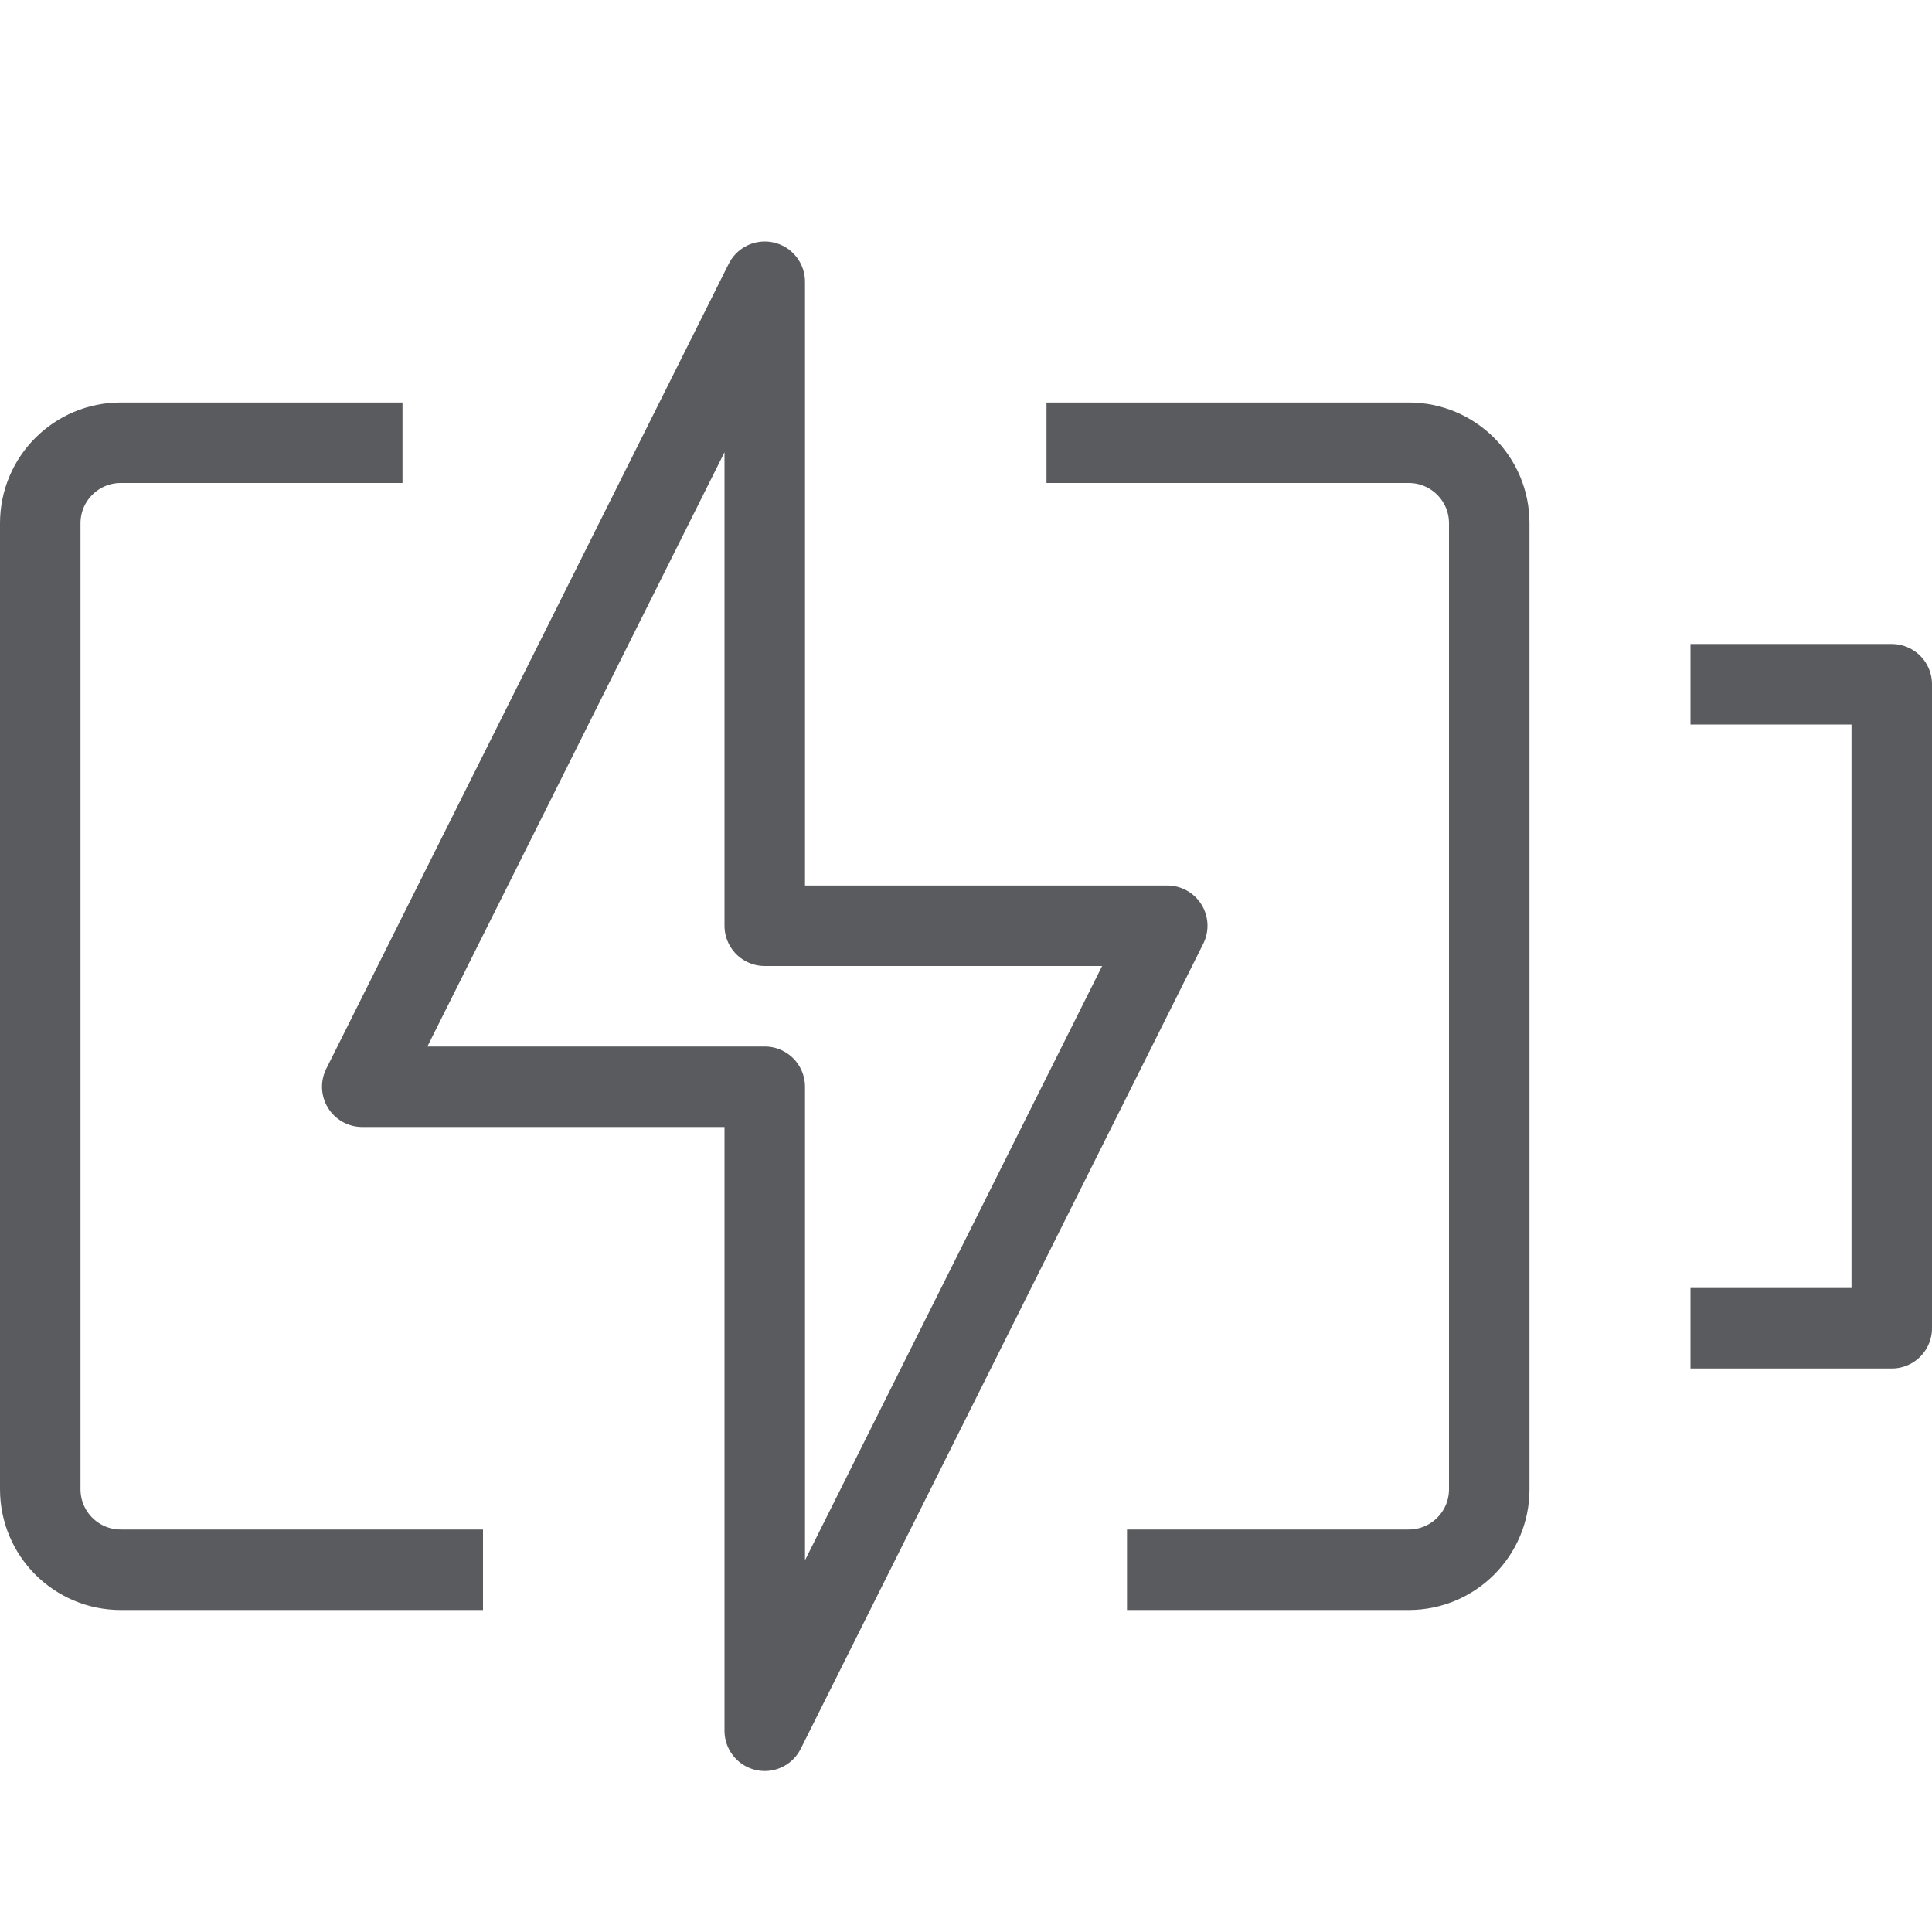
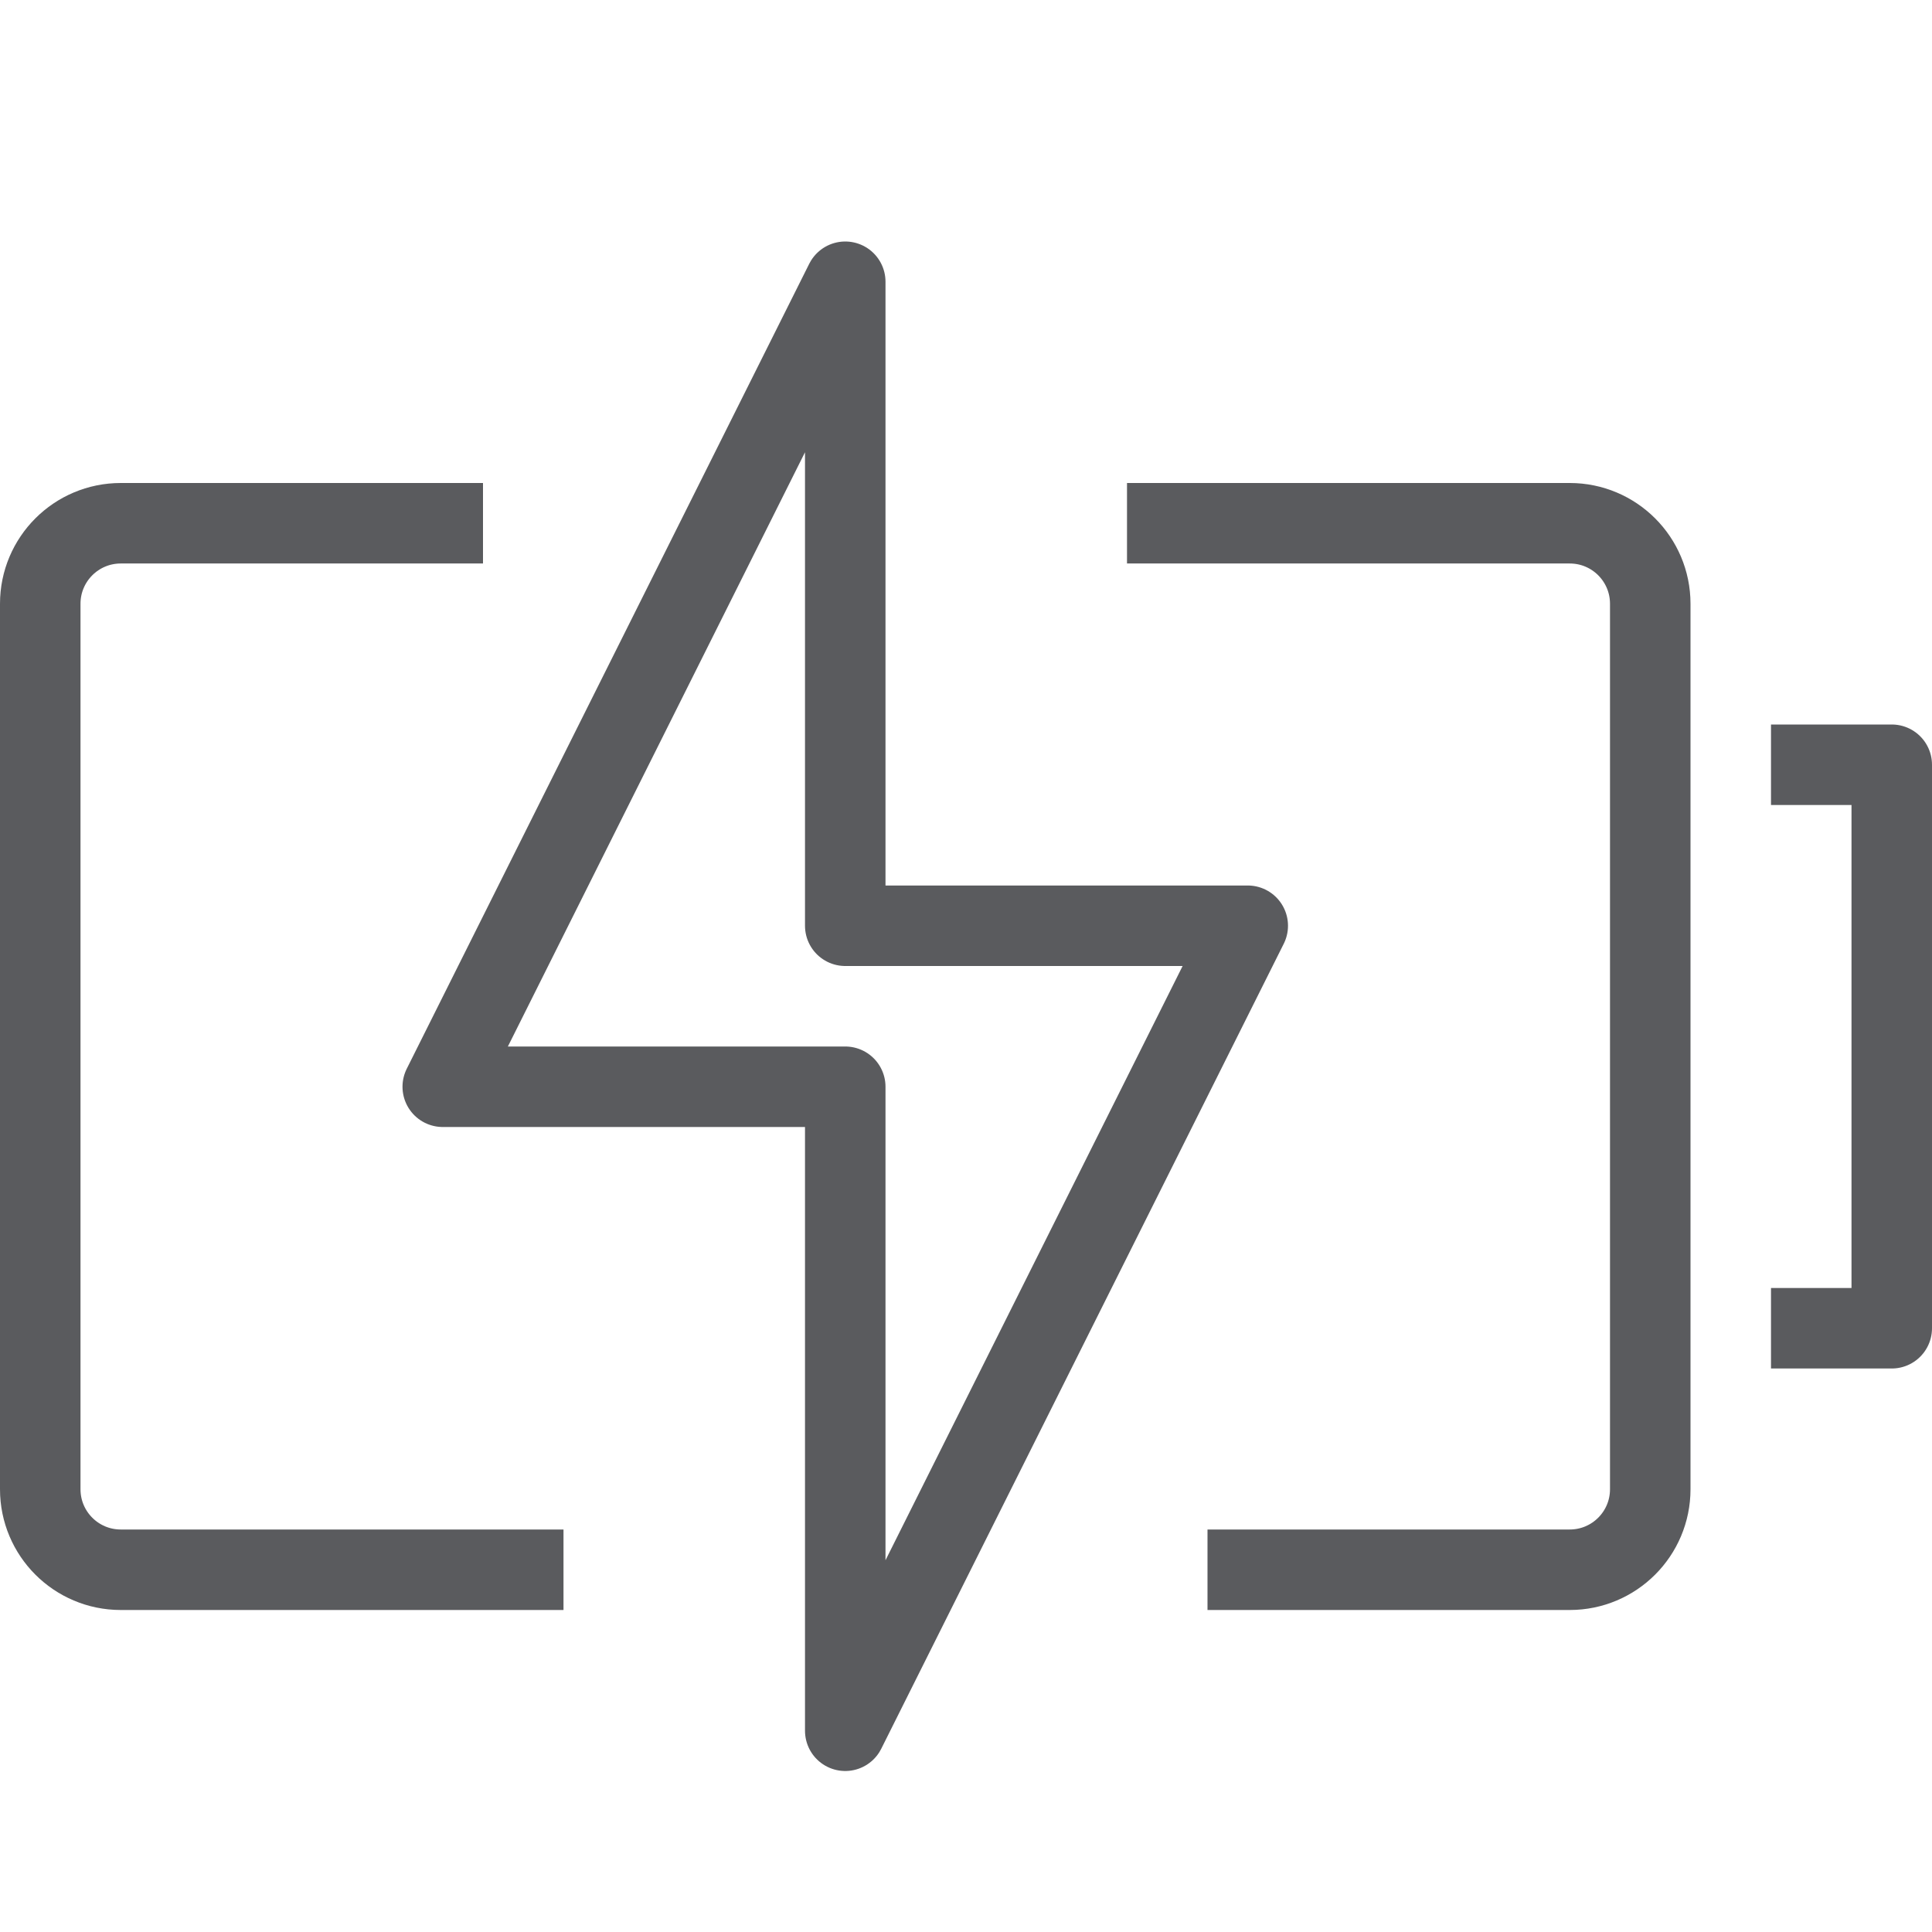
<svg xmlns="http://www.w3.org/2000/svg" id="Layer_1" data-name="Layer 1" viewBox="0 0 24 24">
-   <path d="M13.5,5.5h4a1,1,0,0,1,1,1v12a1,1,0,0,1-1,1h-3" style="fill:none;stroke:#5a5b5e;stroke-linecap:square;stroke-linejoin:round" />
-   <path d="M5.5,19.5h-4a1,1,0,0,1-1-1V6.5a1,1,0,0,1,1-1h3" style="fill:none;stroke:#5a5b5e;stroke-linecap:square;stroke-linejoin:round" />
-   <polyline points="21.5 8.5 23.5 8.5 23.5 16.5 21.5 16.5" style="fill:none;stroke:#5a5b5e;stroke-linecap:square;stroke-linejoin:round" />
-   <polygon points="14.5 11.5 9.5 21.5 9.5 13.5 4.5 13.5 9.5 3.5 9.5 11.5 14.5 11.5" style="fill:none;stroke:#5a5b5e;stroke-linecap:square;stroke-linejoin:round" />
+   <path d="M14.5,6.5h5a1,1,0,0,1,1,1v11a1,1,0,0,1-1,1h-4" style="fill:none;stroke:#5a5b5e;stroke-linecap:square;stroke-linejoin:round" />
+   <path d="M6.5,19.5h-5a1,1,0,0,1-1-1V7.5a1,1,0,0,1,1-1h4" style="fill:none;stroke:#5a5b5e;stroke-linecap:square;stroke-linejoin:round" />
+   <polyline points="22.5 9.5 23.5 9.5 23.5 16.5 22.5 16.5" style="fill:none;stroke:#5a5b5e;stroke-linecap:square;stroke-linejoin:round" />
+   <polygon points="15.5 11.5 10.5 21.5 10.5 13.5 5.5 13.5 10.5 3.5 10.5 11.5 15.5 11.5" style="fill:none;stroke:#5a5b5e;stroke-linecap:square;stroke-linejoin:round" />
</svg>
